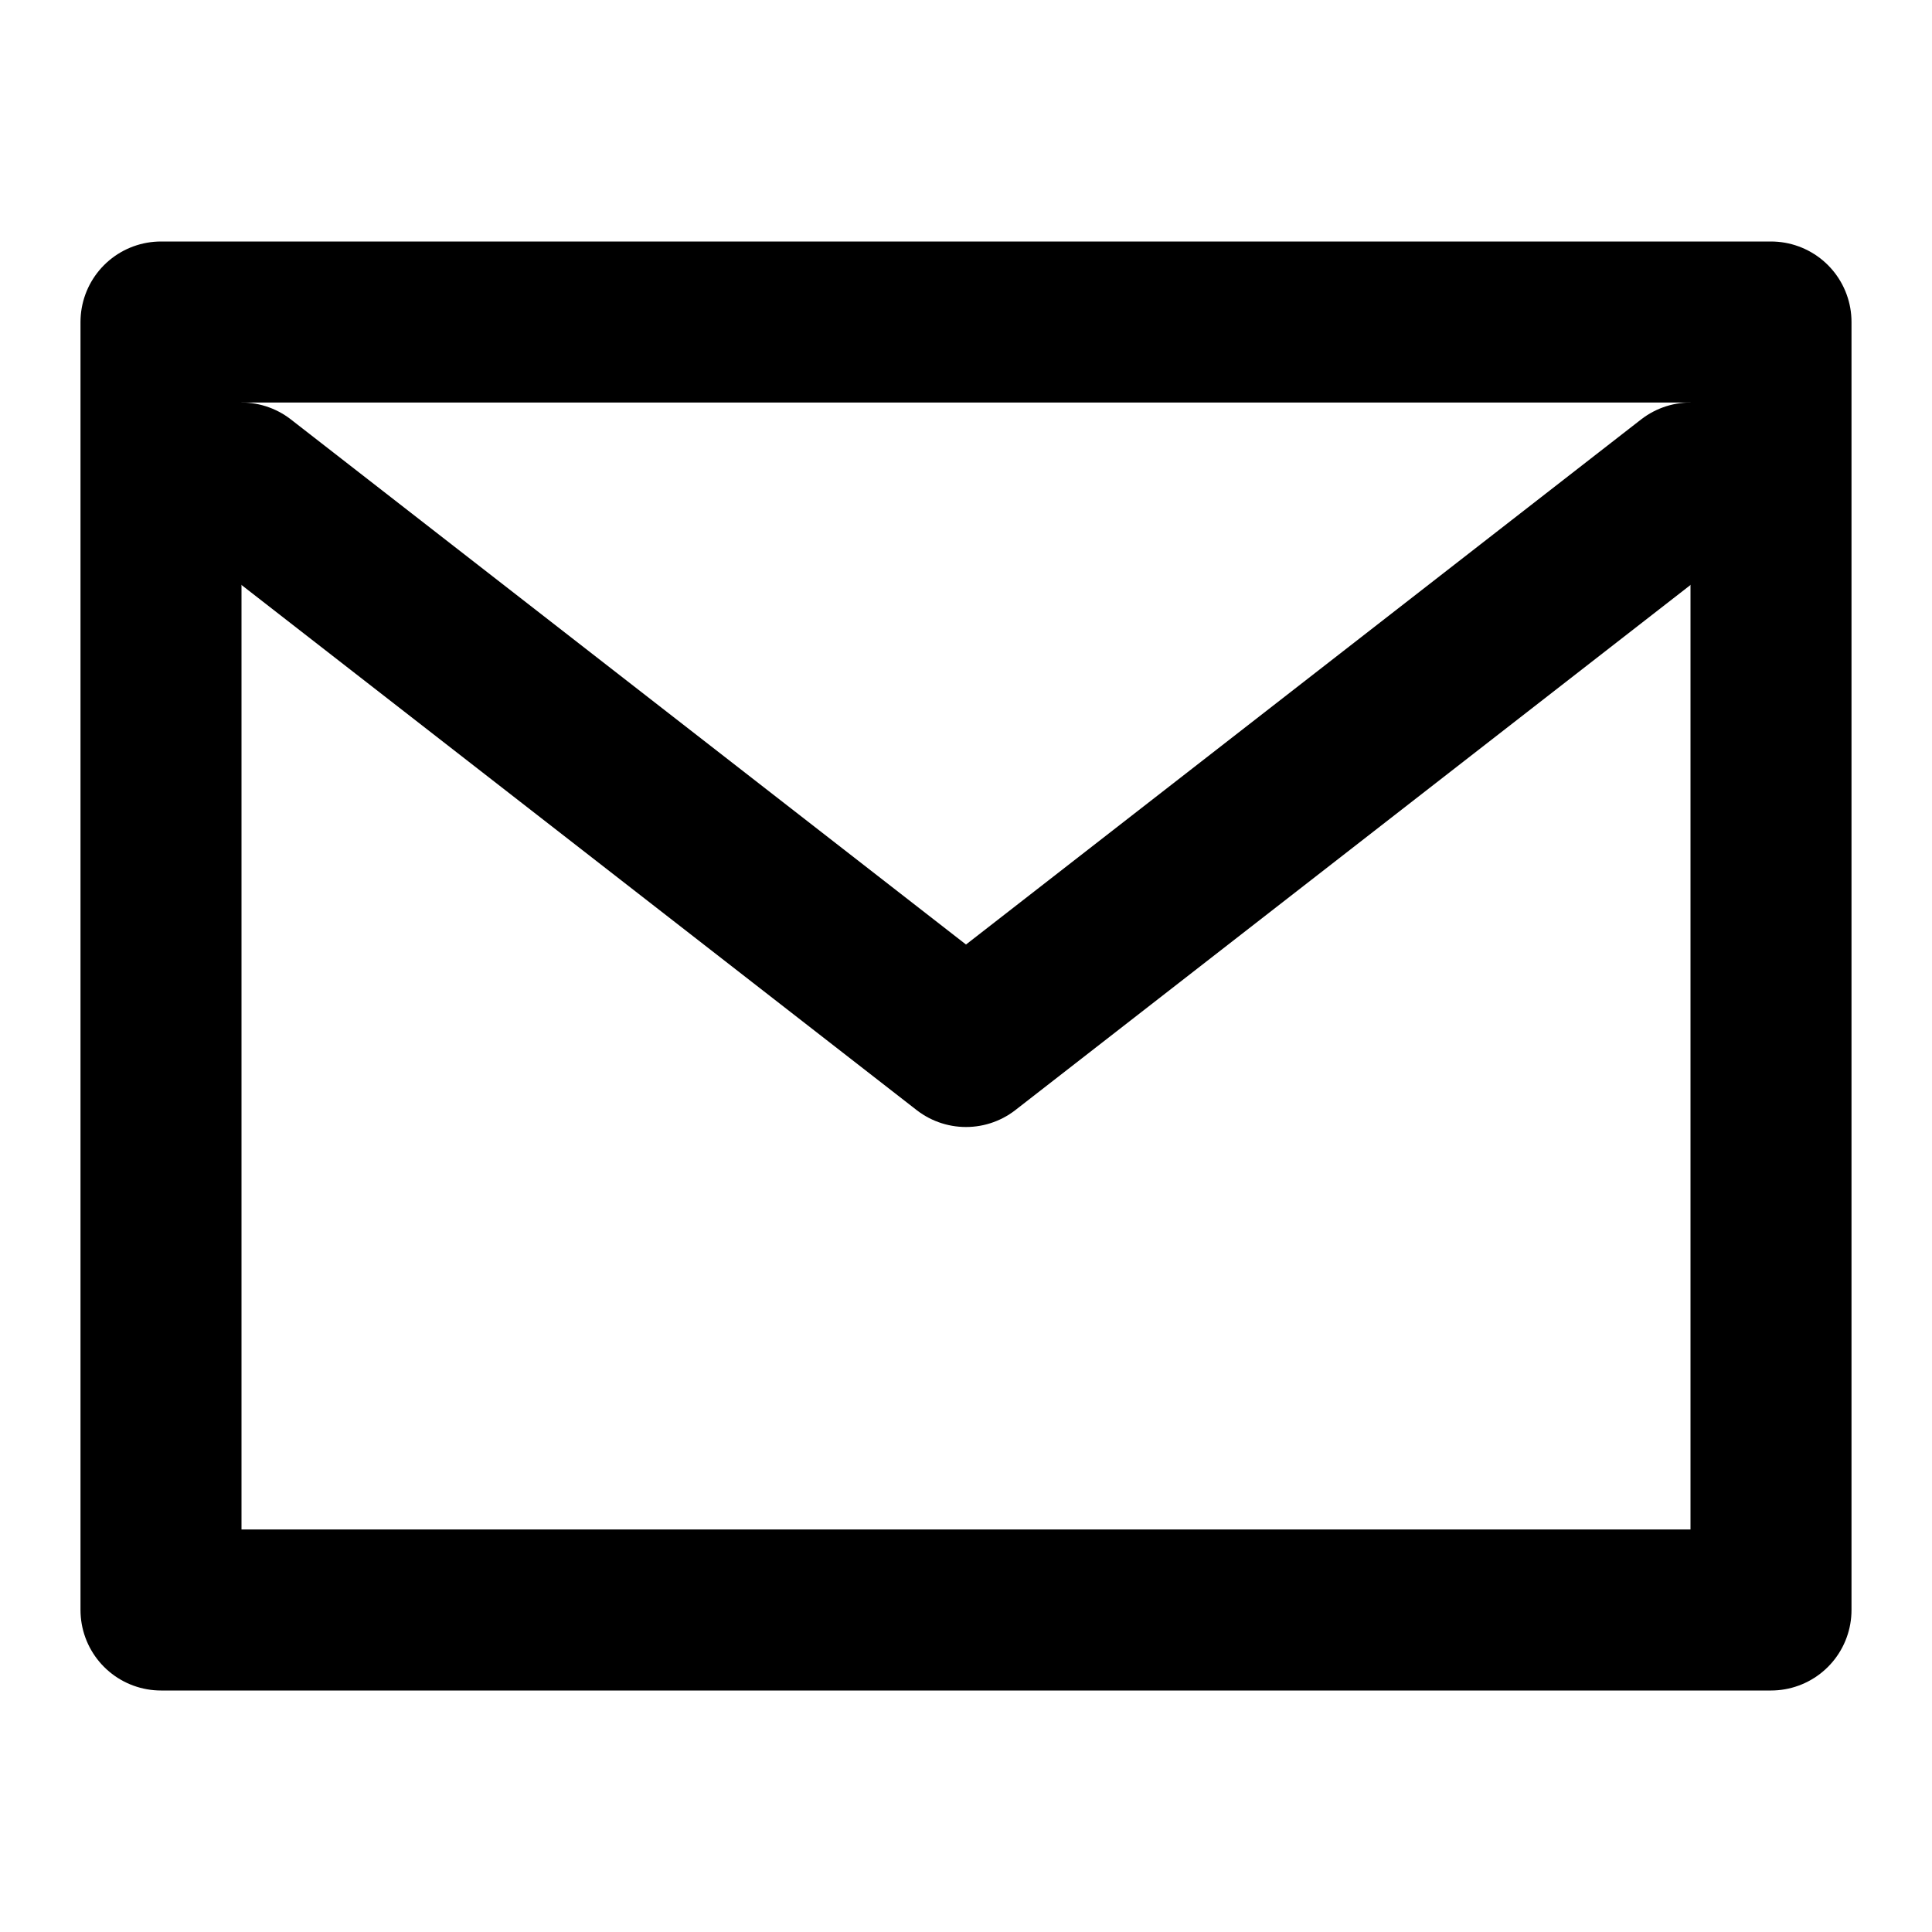
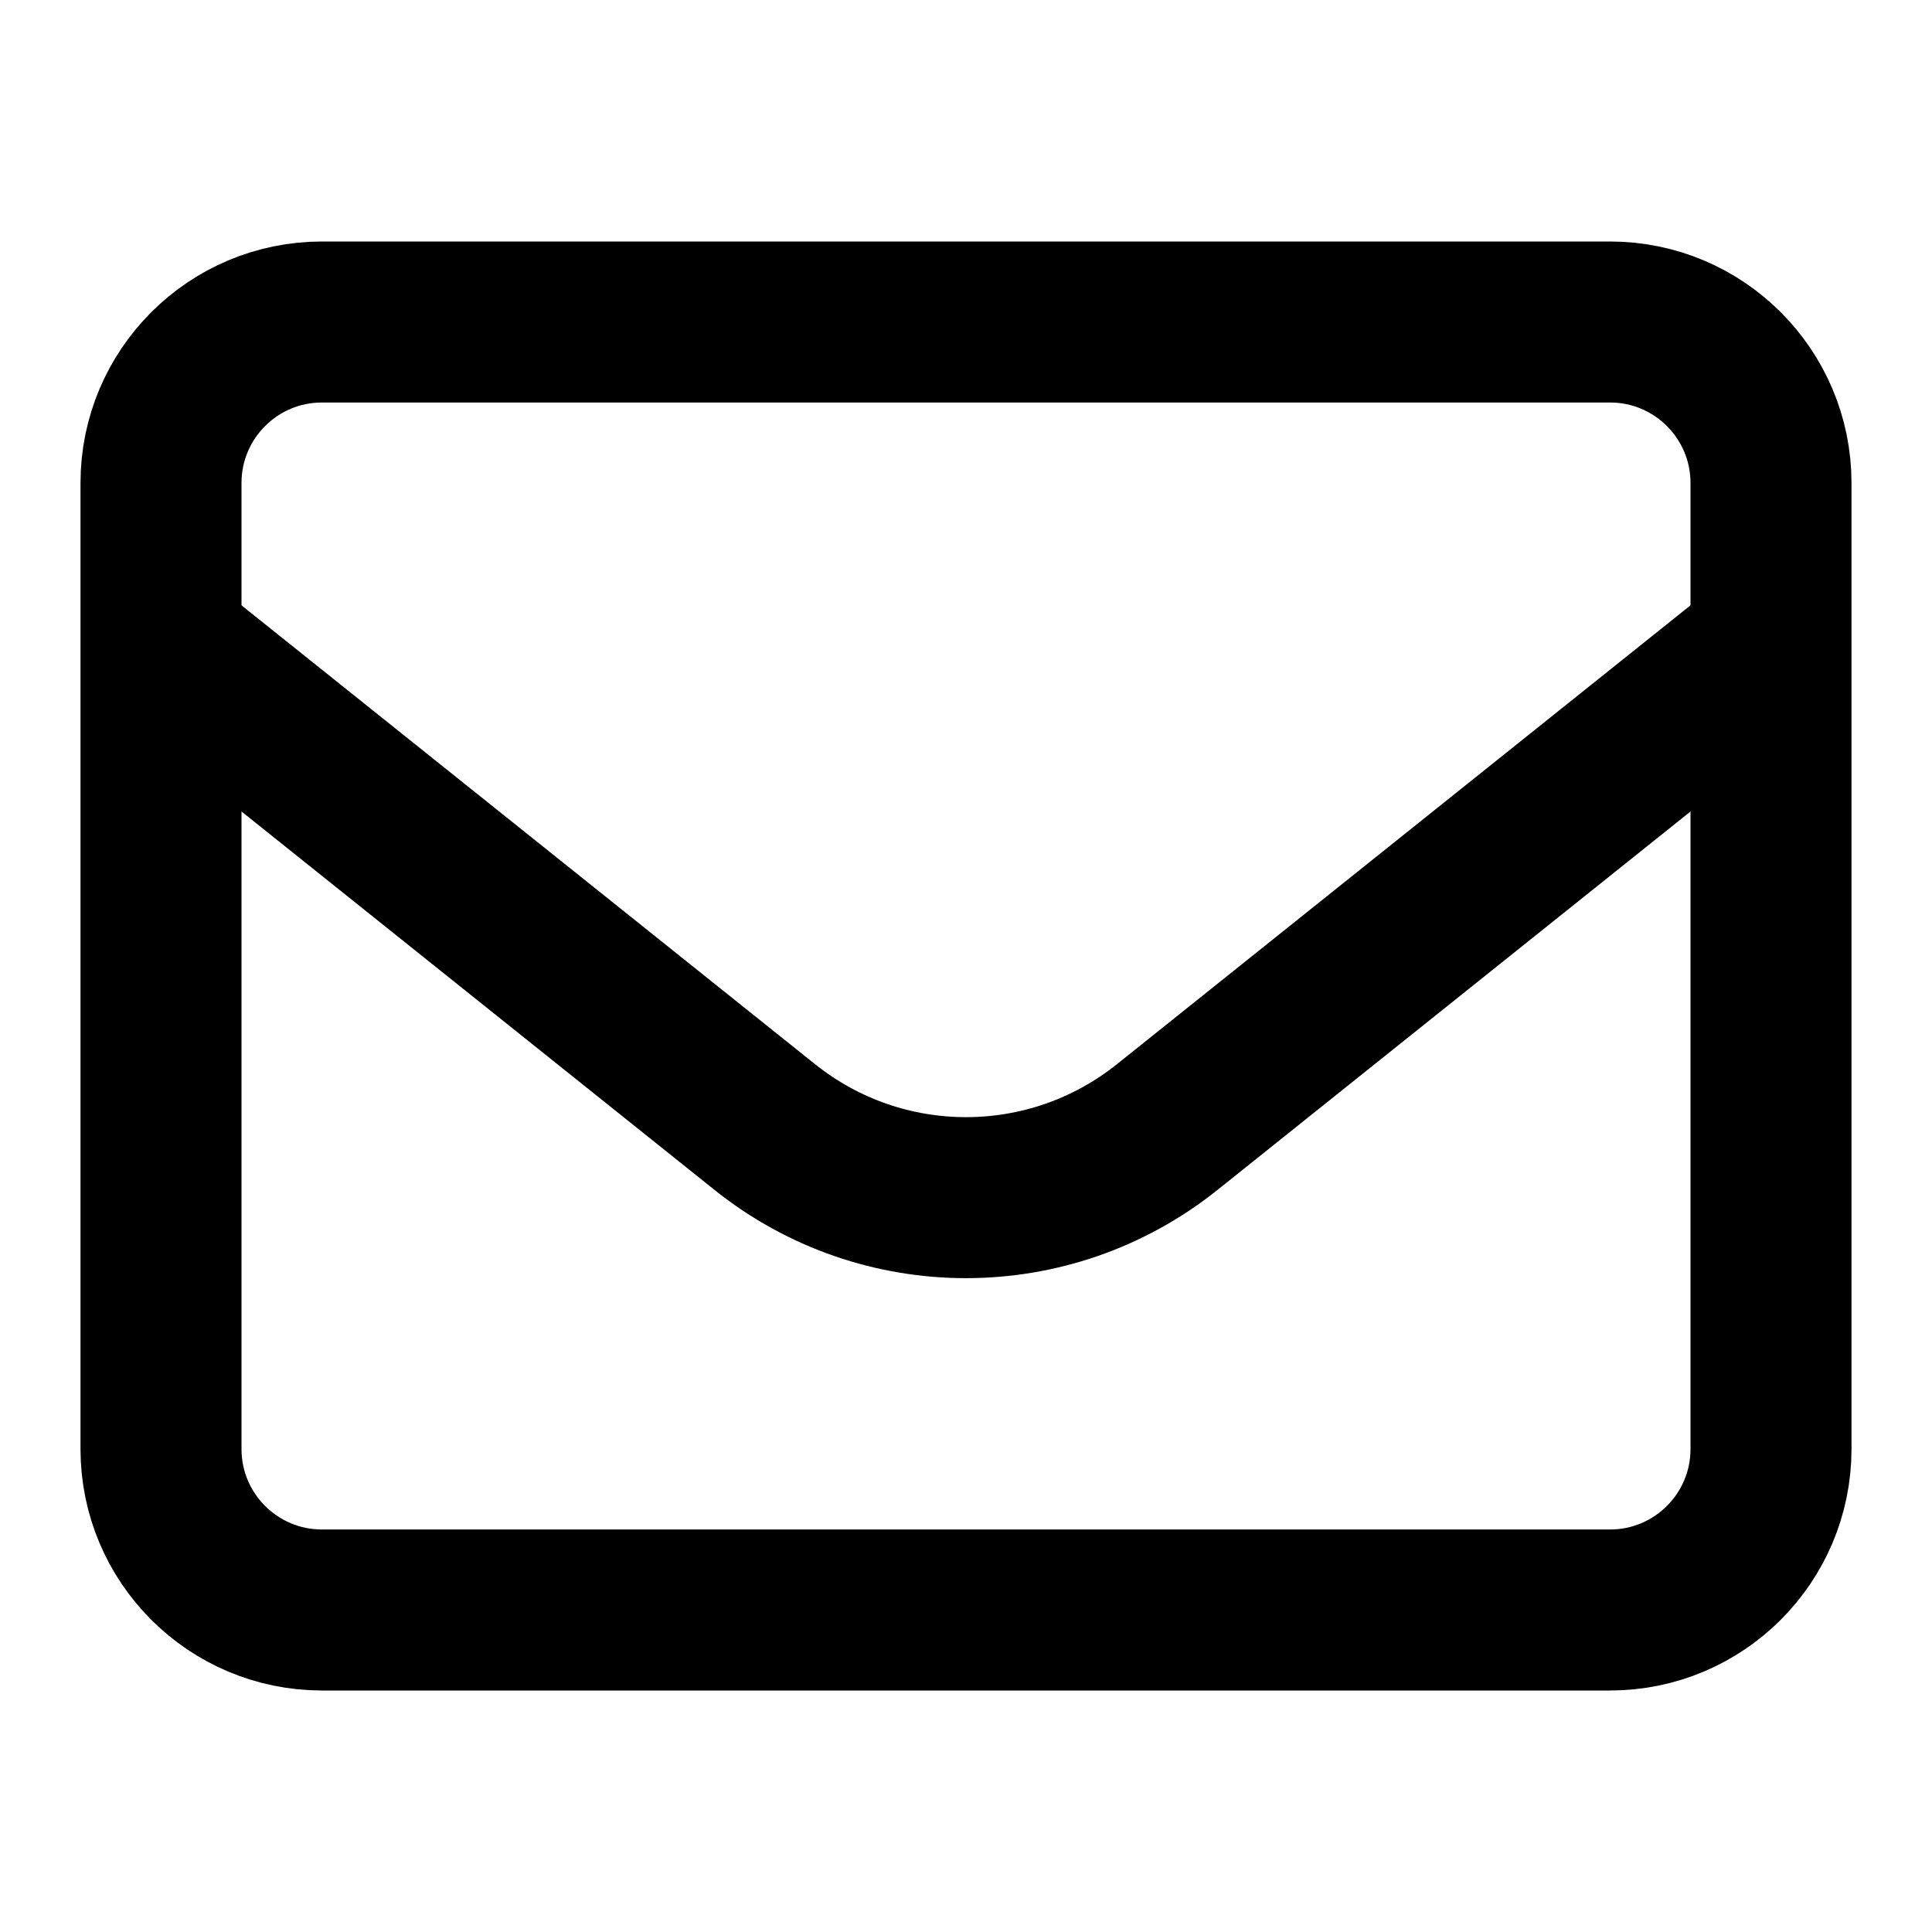
- <svg xmlns="http://www.w3.org/2000/svg" viewBox="0 0 24 24" fill="none" stroke="currentColor" stroke-width="2" stroke-linecap="round" stroke-linejoin="round">
-   <rect x="2" y="4" width="20" height="16" />
-   <path d="m3 6 9 7 9-7" />
+ <svg xmlns="http://www.w3.org/2000/svg" width="24" height="24" viewBox="0 0 24 24">
+   <g fill="none" stroke="currentColor" stroke-linejoin="round" stroke-width="2">
+     <path stroke-linecap="round" d="M2 6a2 2 0 0 1 2-2h16a2 2 0 0 1 2 2v12a2 2 0 0 1-2 2H4a2 2 0 0 1-2-2z" />
+     <path d="m2 8l7.501 6.001a4 4 0 0 0 4.998 0L22 8" />
+   </g>
</svg>
